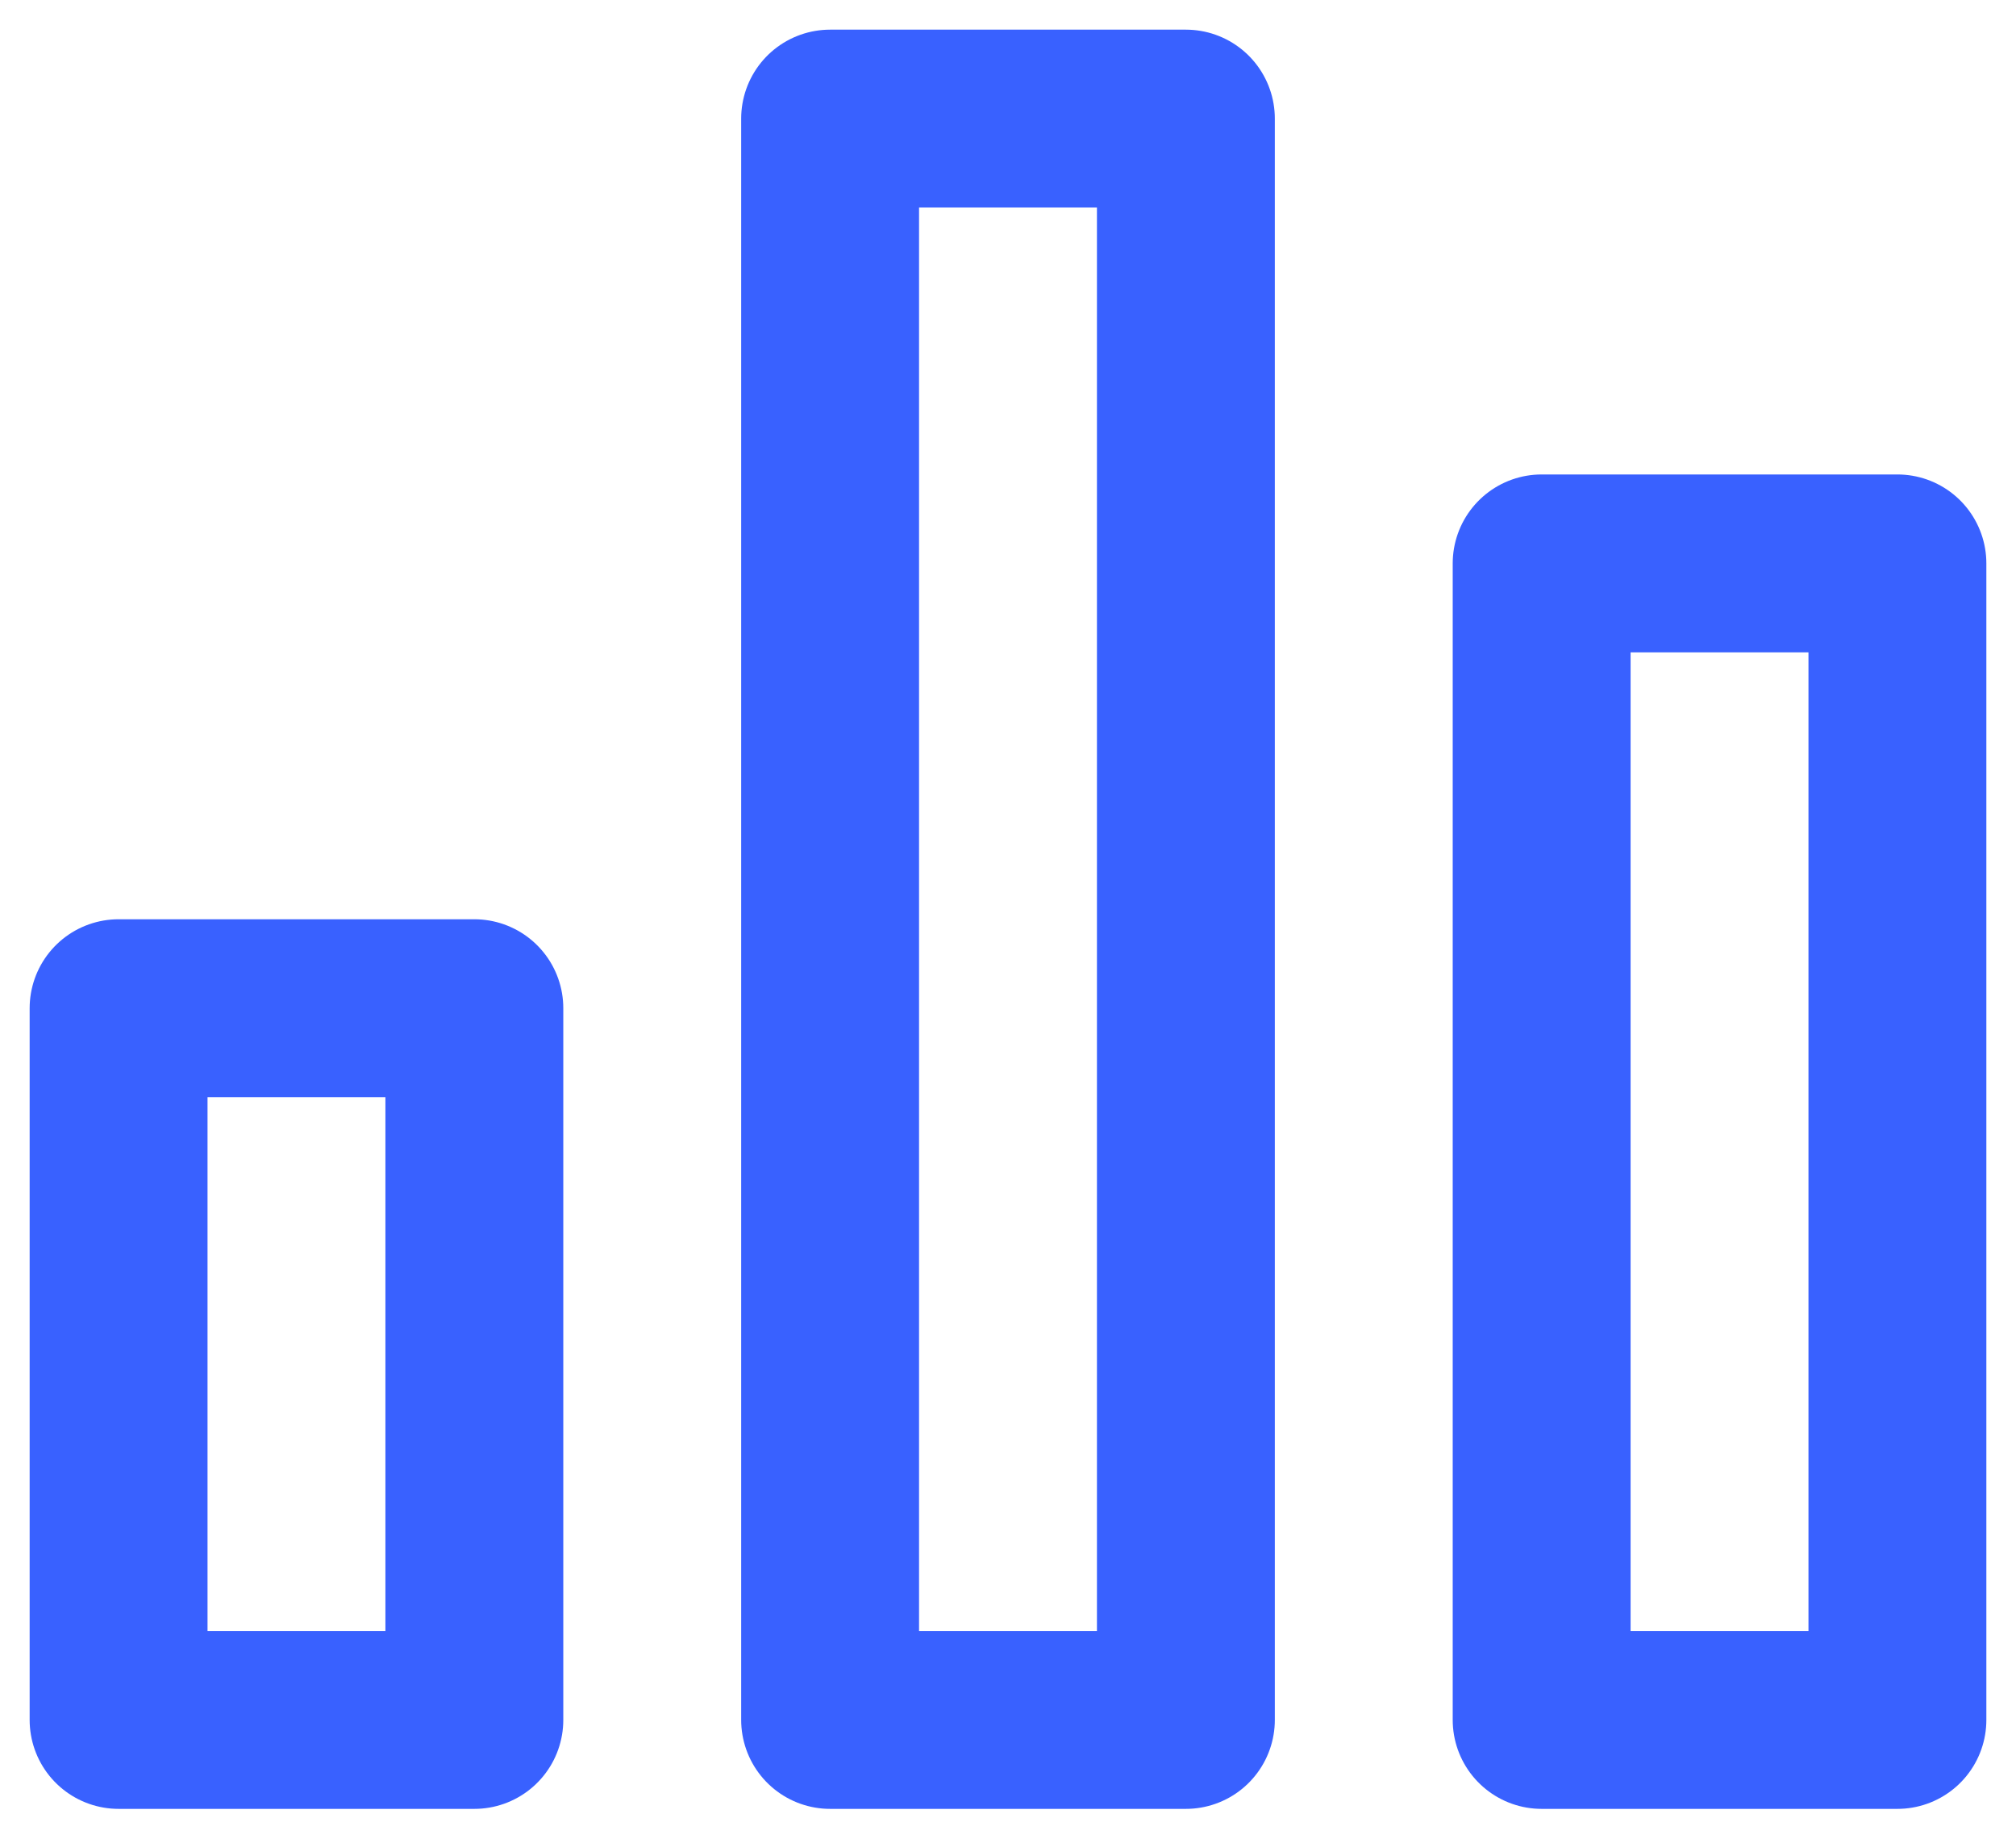
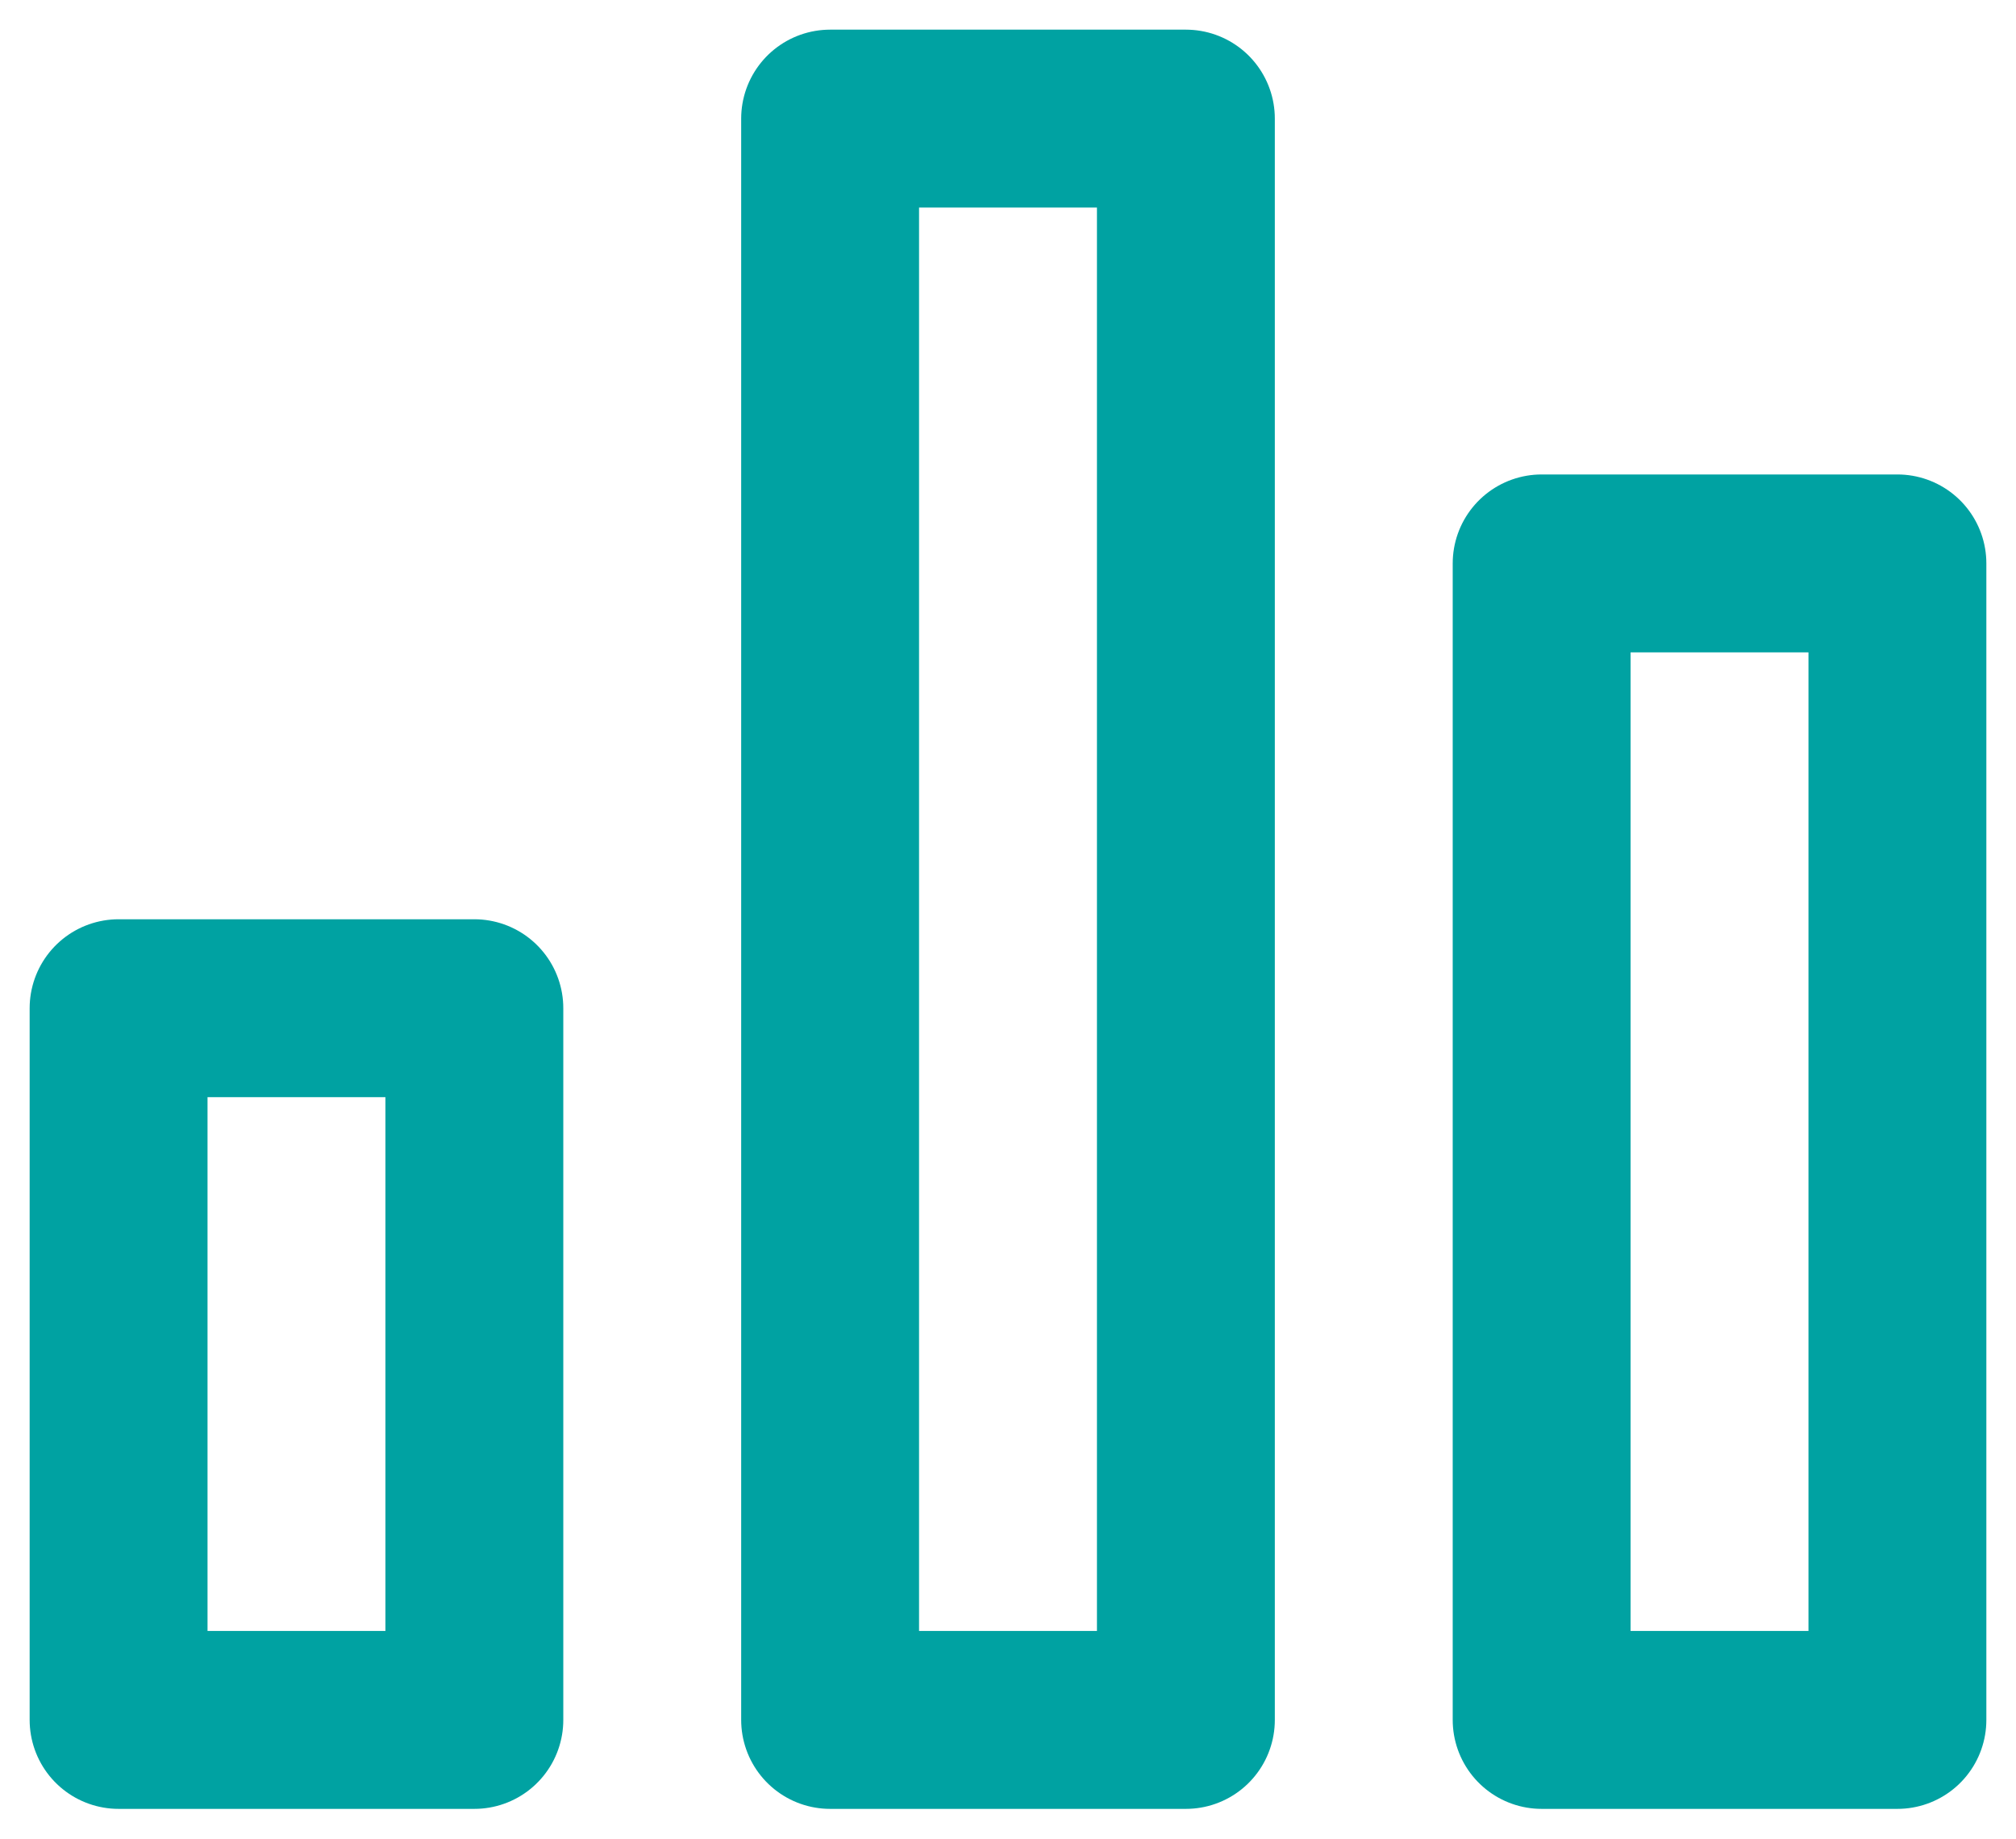
<svg xmlns="http://www.w3.org/2000/svg" width="34px" height="31px" viewBox="0 0 34 31" version="1.1">
  <defs />
  <g id="Page-1" stroke="none" stroke-width="1" fill="none" fill-rule="evenodd" stroke-linecap="round" stroke-linejoin="round">
-     <g id="bar-chart-2" transform="translate(2, 2)" stroke="#3961FF" stroke-width="3">
+     <g id="bar-chart-2" transform="translate(2, 2)" stroke="#00A2A2" stroke-width="3">
      <rect id="Rectangle-path" x="12" y="0" width="6" height="27" />
      <rect id="Rectangle-path" x="24" y="7.5" width="6" height="19.5" />
      <rect id="Rectangle-path" x="0" y="15" width="6" height="12" />
    </g>
  </g>
</svg>
